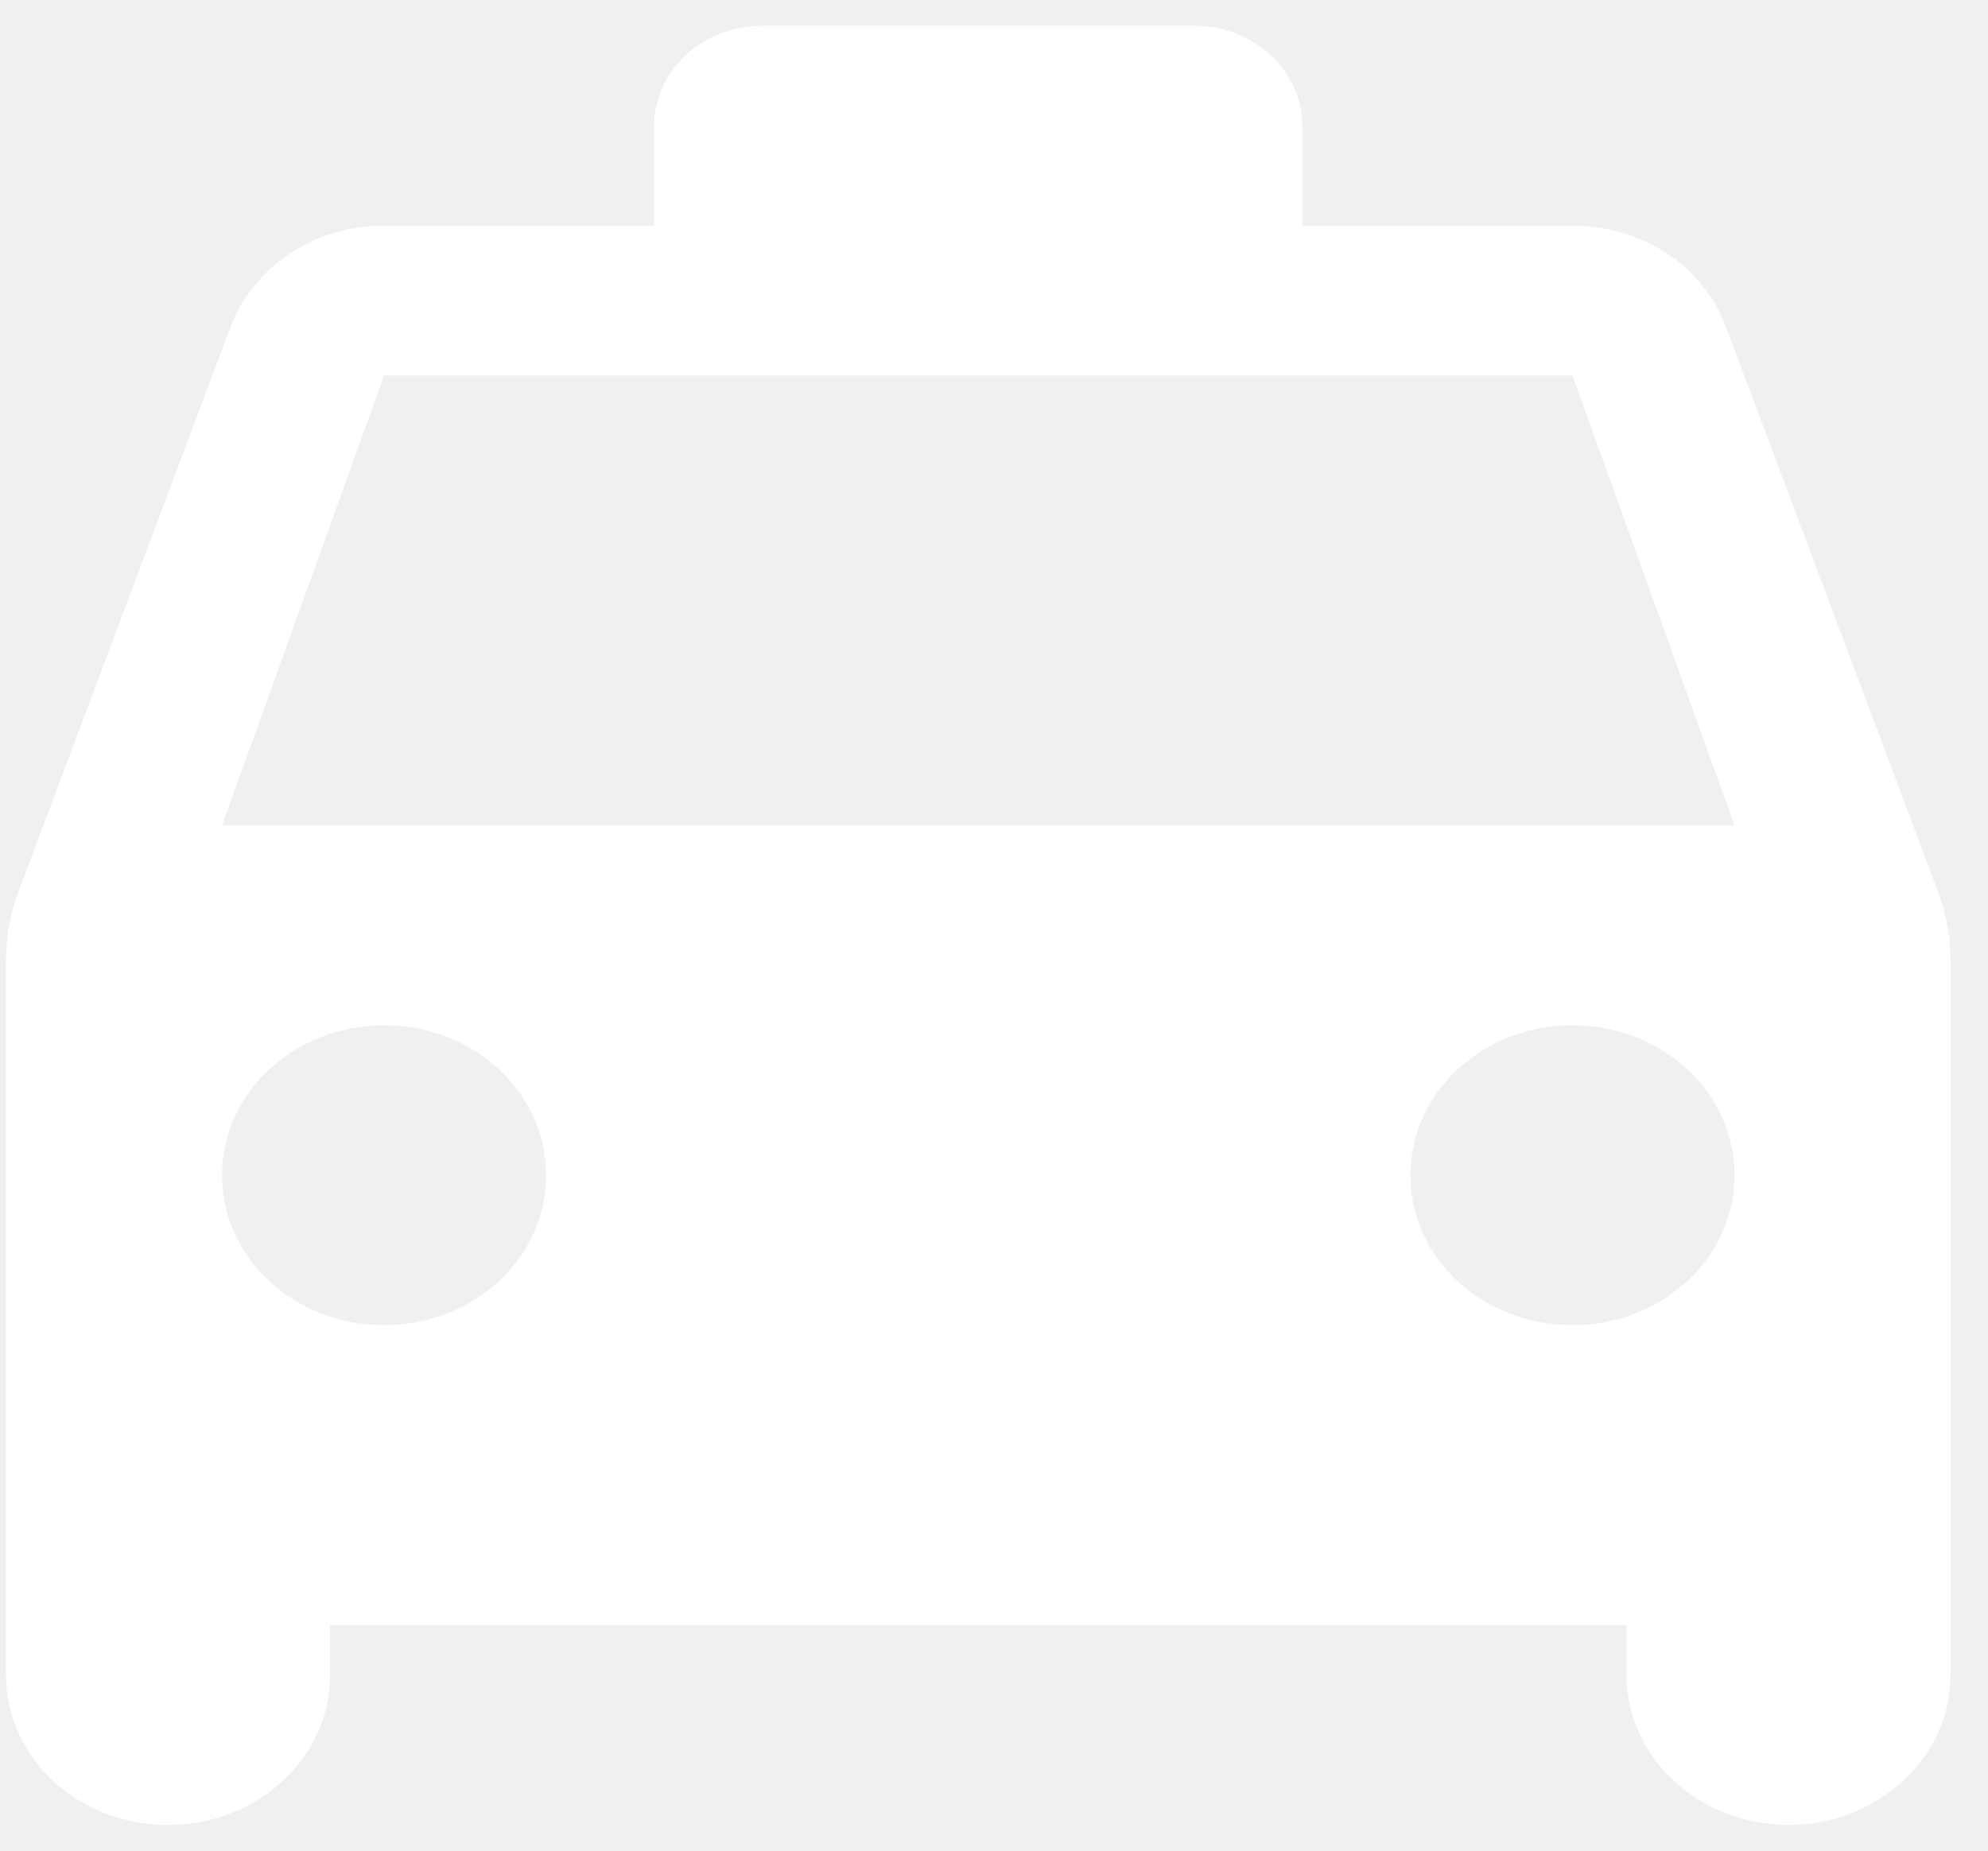
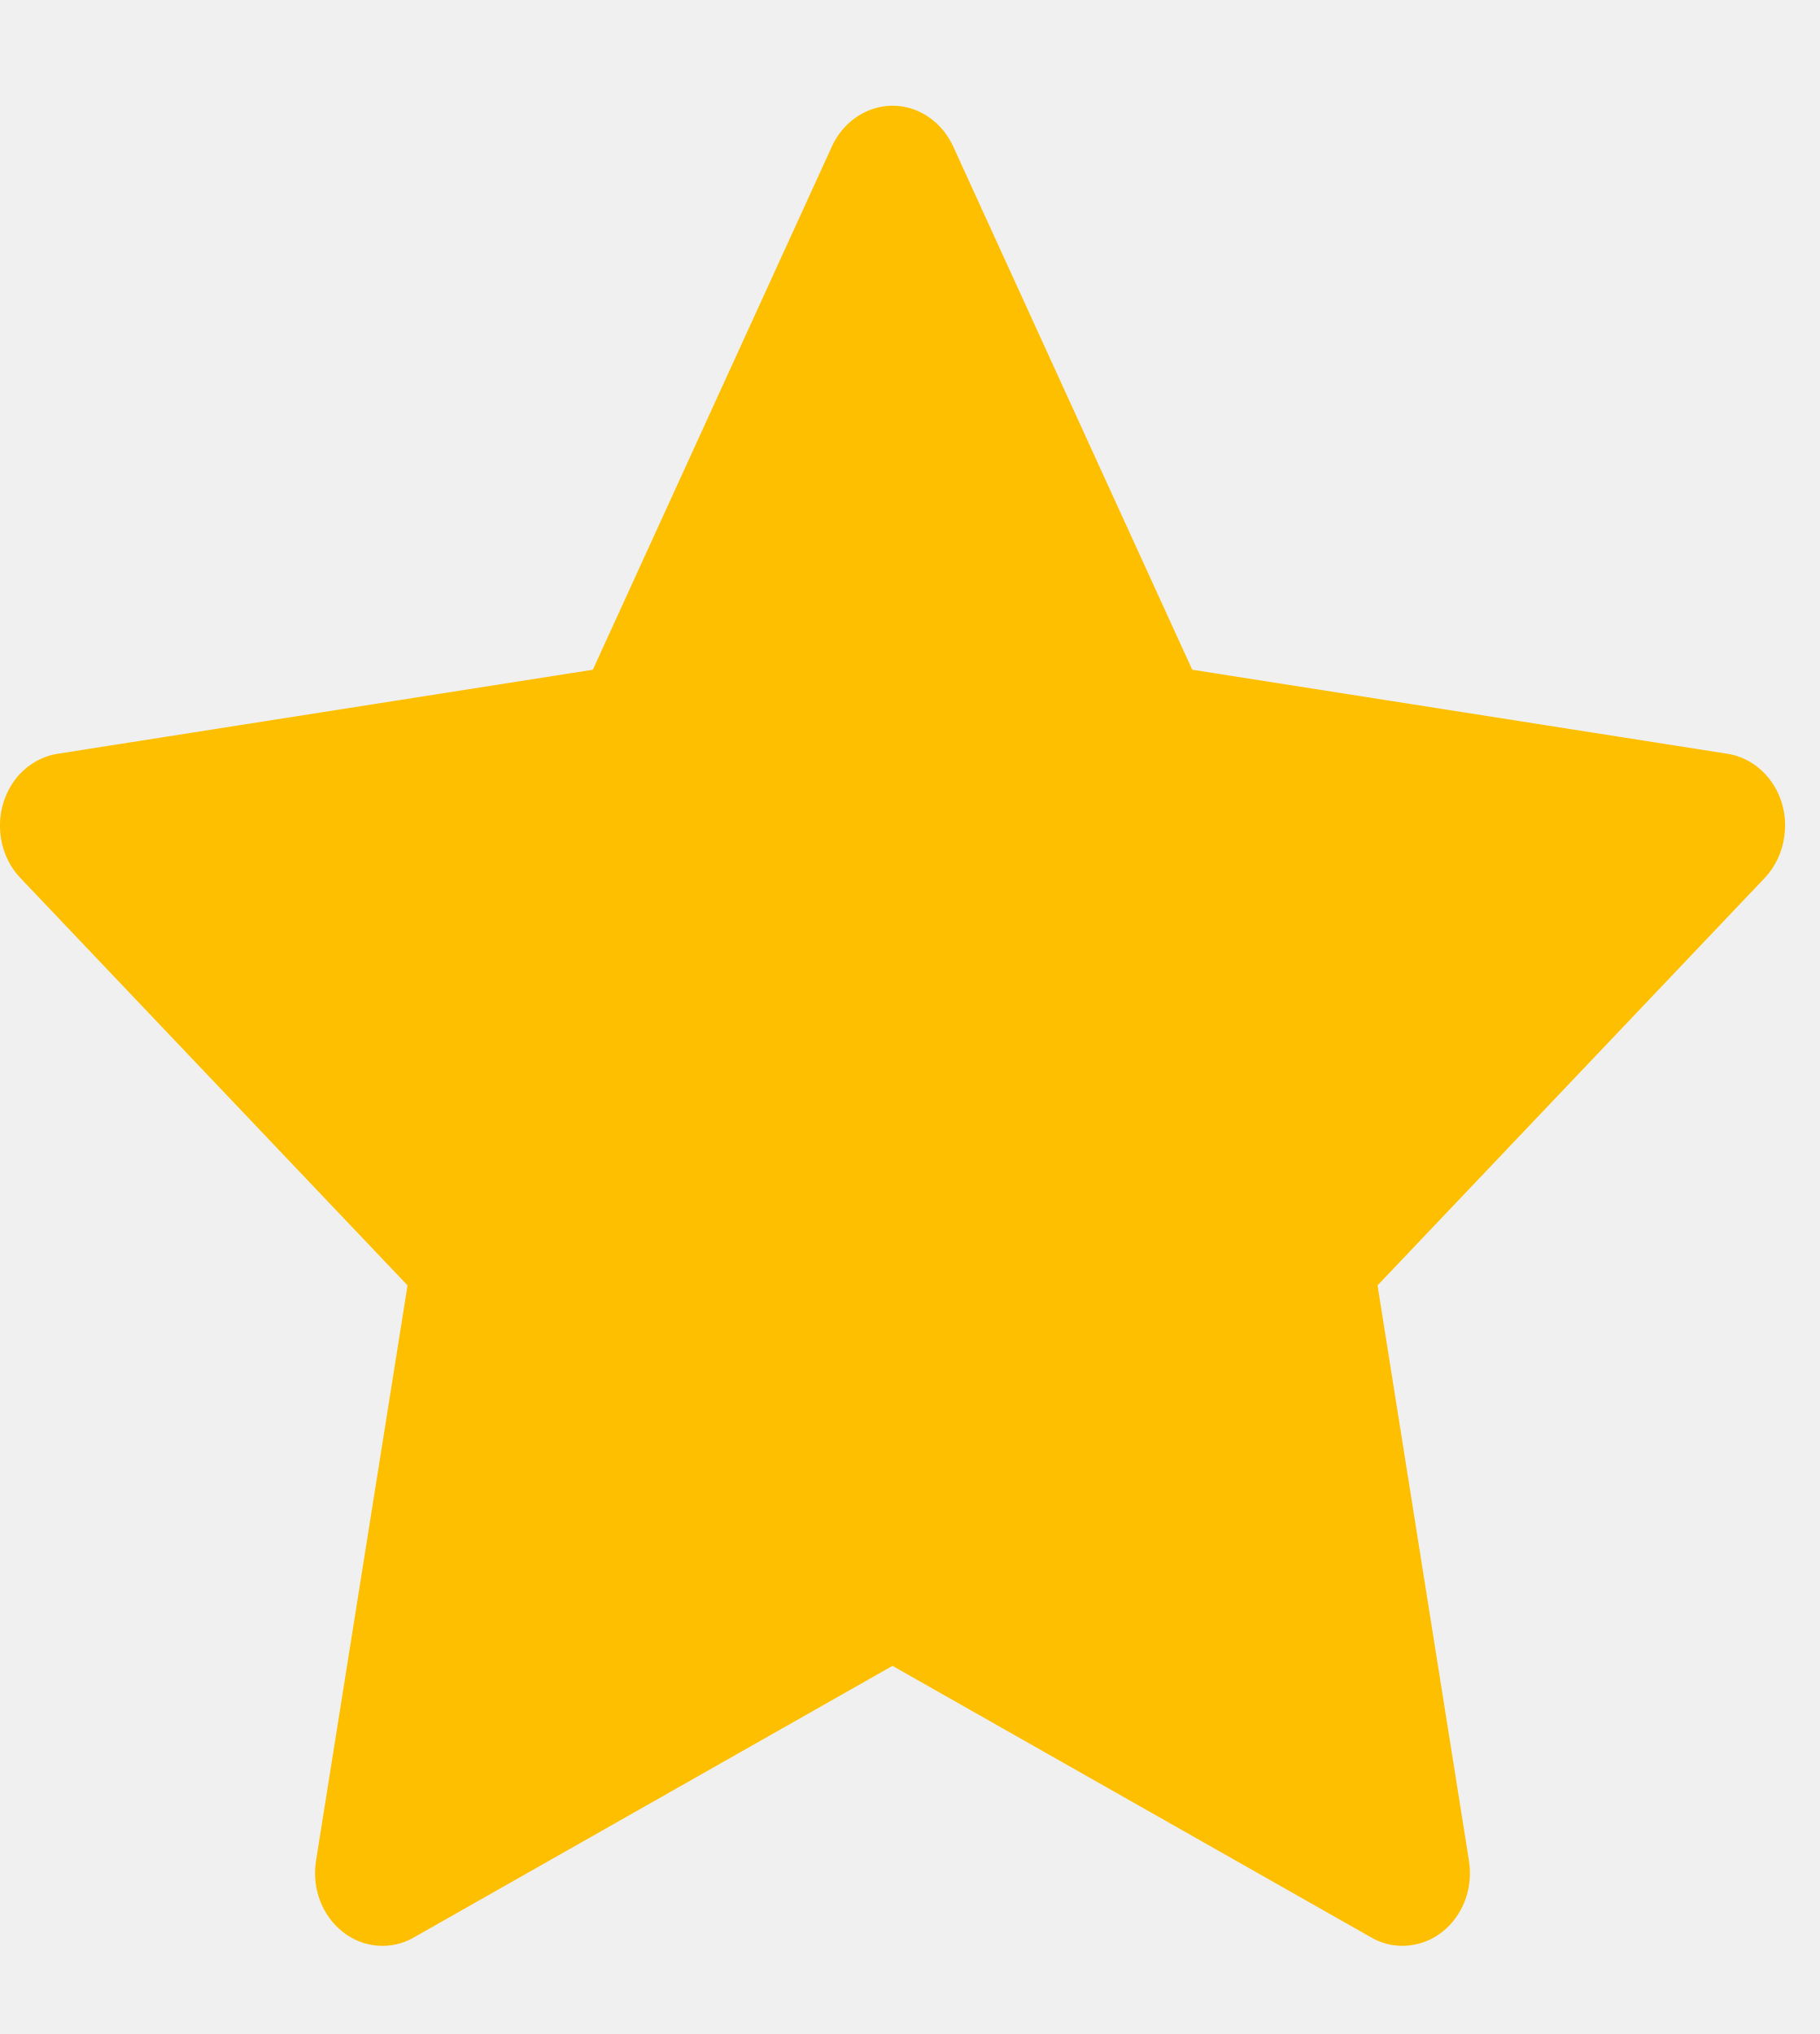
- <svg xmlns="http://www.w3.org/2000/svg" width="29" height="27" viewBox="0 0 29 27" fill="none">
-   <path d="M25.176 4.765C24.86 3.904 23.978 3.292 22.938 3.292H18.998V1.833C18.998 1.031 18.289 0.375 17.422 0.375H11.118C10.252 0.375 9.542 1.031 9.542 1.833V3.292H5.603C4.563 3.292 3.696 3.904 3.365 4.765L0.26 13.033C0.15 13.34 0.087 13.66 0.087 13.996V24.438C0.087 25.648 1.143 26.625 2.451 26.625C3.759 26.625 4.815 25.648 4.815 24.438V23.708H23.726V24.438C23.726 25.633 24.782 26.625 26.09 26.625C27.382 26.625 28.454 25.648 28.454 24.438V13.996C28.454 13.675 28.39 13.34 28.28 13.033L25.176 4.765ZM5.603 19.333C4.295 19.333 3.239 18.356 3.239 17.146C3.239 15.935 4.295 14.958 5.603 14.958C6.911 14.958 7.967 15.935 7.967 17.146C7.967 18.356 6.911 19.333 5.603 19.333ZM22.938 19.333C21.63 19.333 20.574 18.356 20.574 17.146C20.574 15.935 21.63 14.958 22.938 14.958C24.246 14.958 25.302 15.935 25.302 17.146C25.302 18.356 24.246 19.333 22.938 19.333ZM3.239 12.042L5.603 5.479H22.938L25.302 12.042H3.239Z" fill="white" />
+ <svg xmlns="http://www.w3.org/2000/svg" width="17" height="19" viewBox="0 0 17 19" fill="none">
+   <path d="M16.136 7.041L11.137 6.256L8.903 1.366C8.841 1.232 8.741 1.124 8.617 1.058C8.306 0.892 7.928 1.03 7.772 1.366L5.538 6.256L0.539 7.041C0.401 7.062 0.275 7.132 0.178 7.238C0.062 7.368 -0.003 7.542 -0 7.722C0.002 7.903 0.07 8.075 0.19 8.201L3.807 12.007L2.952 17.382C2.932 17.507 2.945 17.636 2.989 17.753C3.034 17.871 3.108 17.973 3.203 18.047C3.298 18.122 3.41 18.166 3.528 18.175C3.645 18.184 3.762 18.158 3.866 18.098L8.337 15.561L12.809 18.098C12.931 18.169 13.073 18.192 13.209 18.166C13.551 18.103 13.781 17.752 13.722 17.382L12.868 12.007L16.485 8.201C16.583 8.097 16.648 7.961 16.668 7.812C16.721 7.44 16.481 7.096 16.136 7.041Z" fill="#FDBF00" />
</svg>
